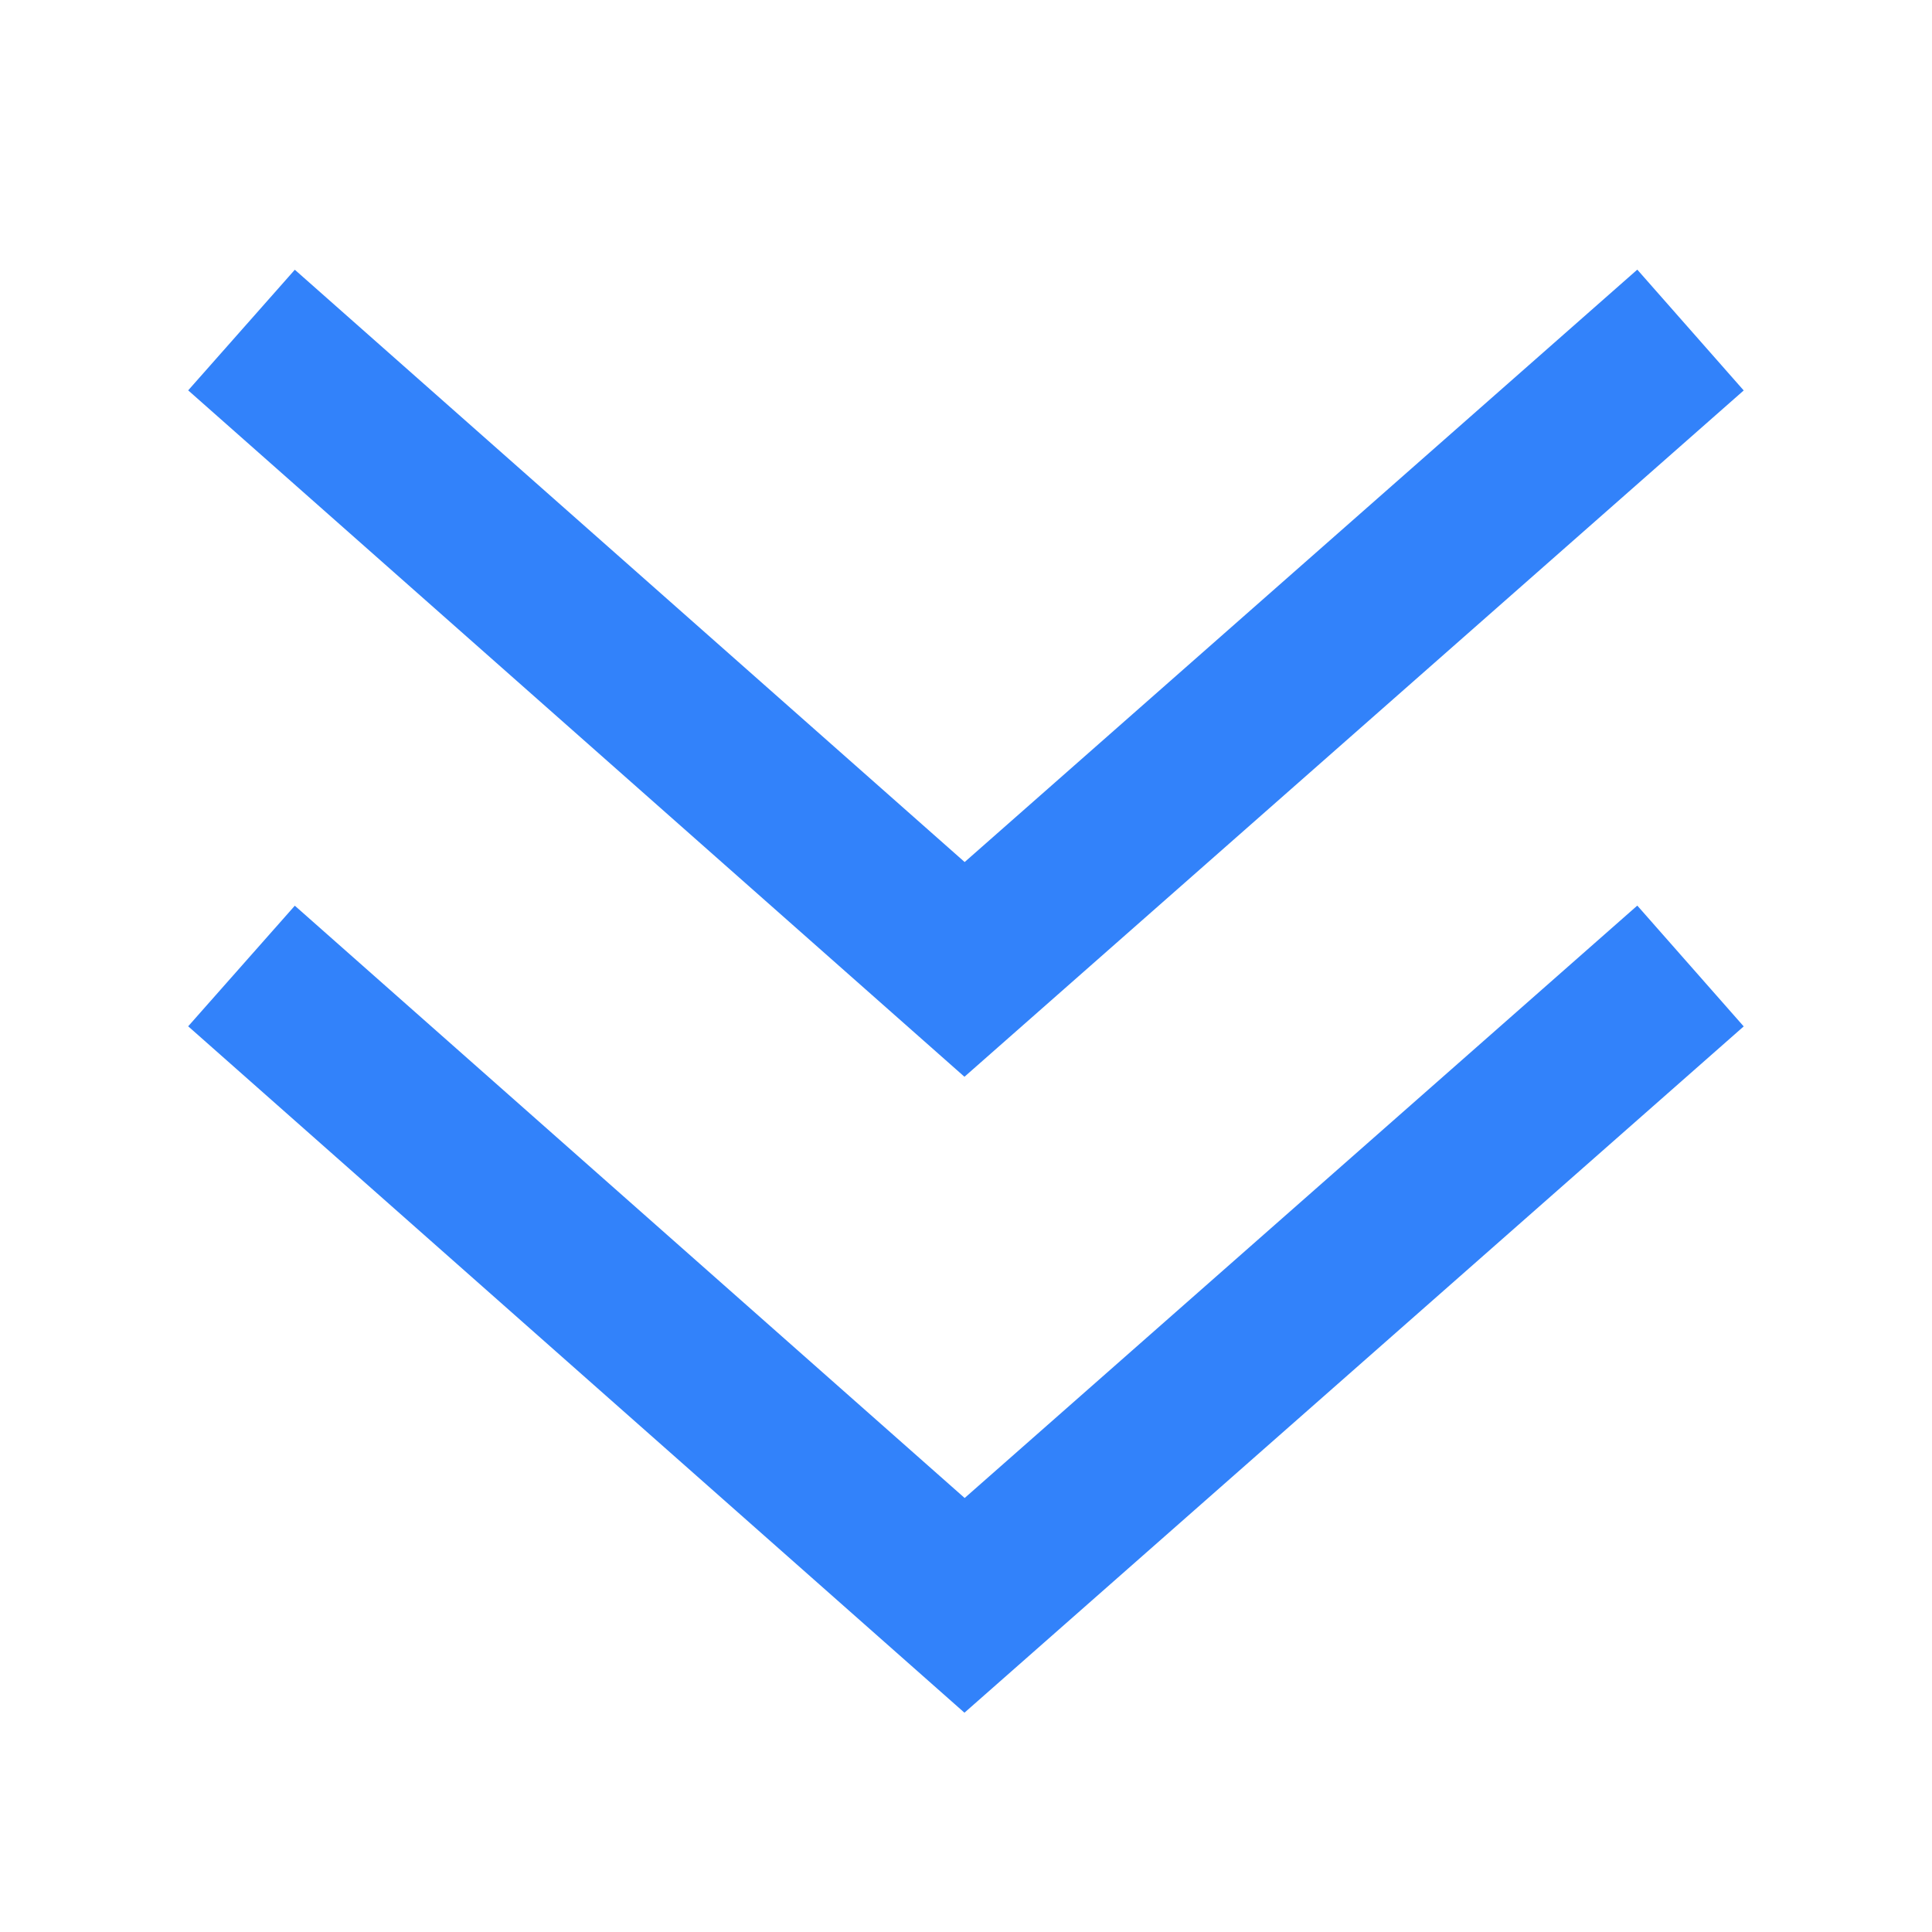
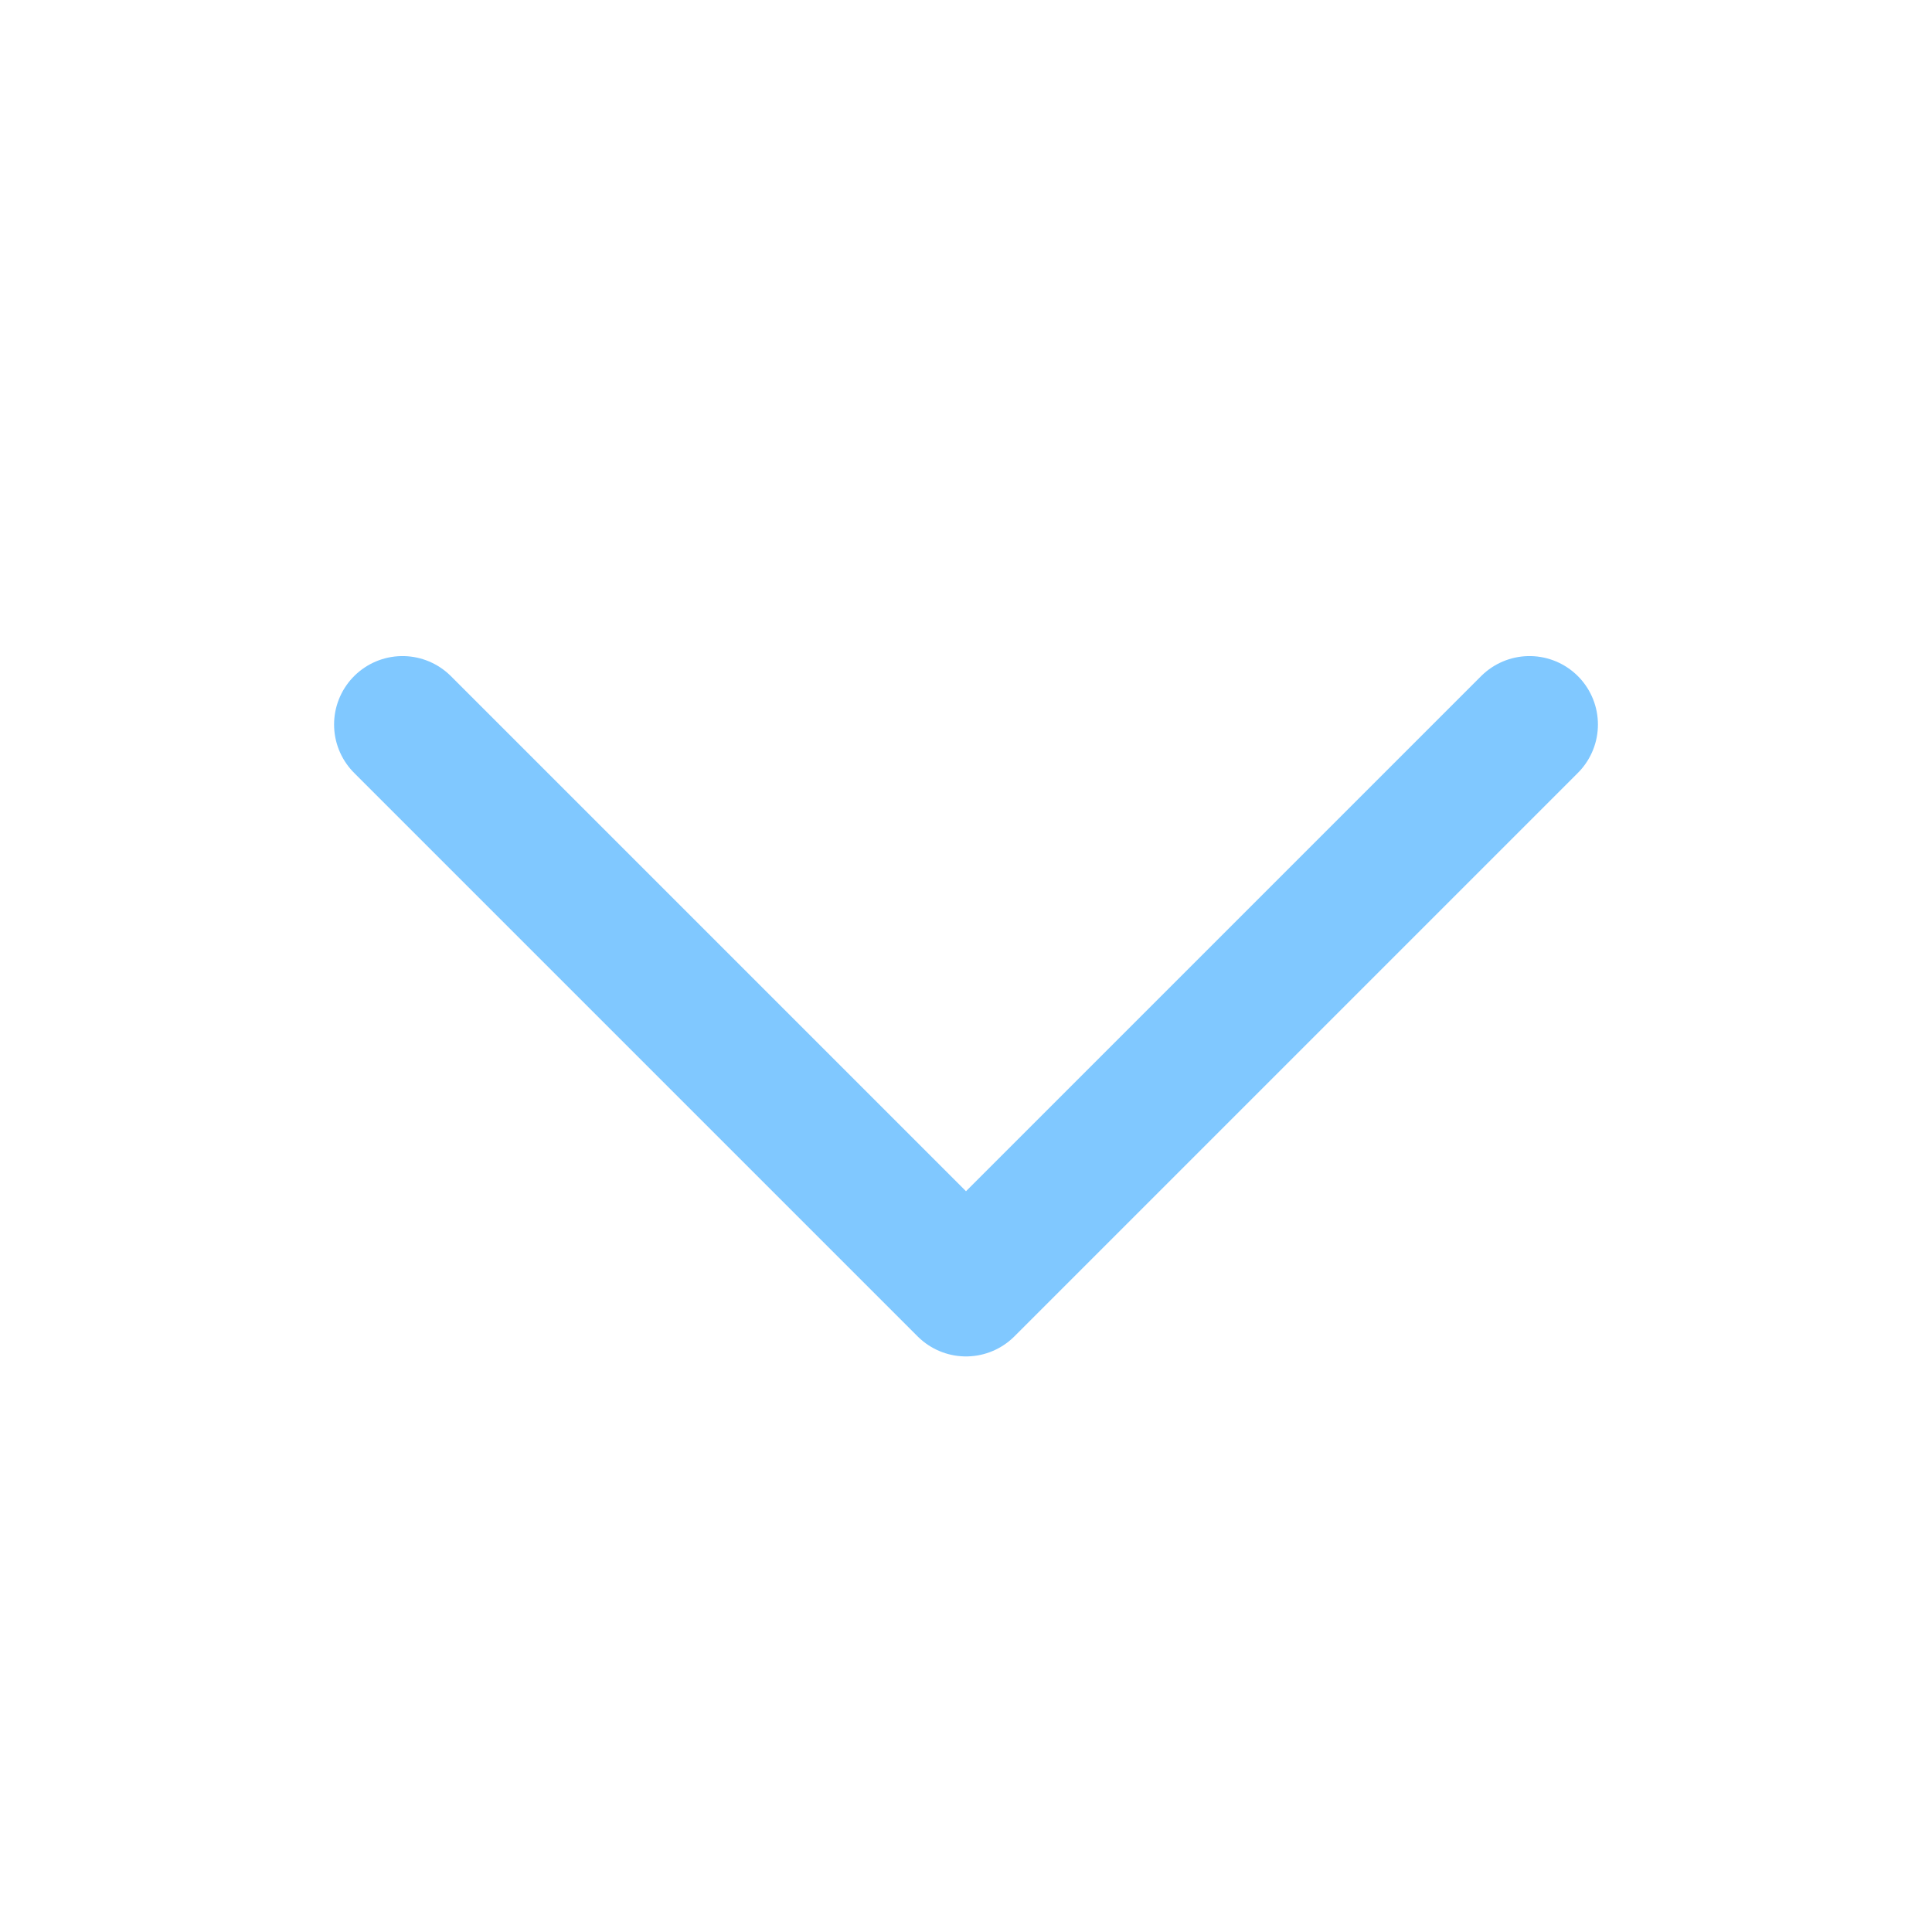
- <svg xmlns="http://www.w3.org/2000/svg" t="1679368724074" class="icon" viewBox="0 0 1024 1024" version="1.1" p-id="3810" width="32" height="32">
-   <path d="M511.29 793.97L156.26 480.04l-56.52 63.92 411.44 363.81L924.2 544.02l-56.4-64.04z" p-id="3811" fill="#3282FA" />
-   <path d="M924.2 206.95l-56.4-64.04L511.29 456.9 156.26 142.97 99.74 206.9l411.44 363.81z" p-id="3812" fill="#3282FA" />
+ <svg xmlns="http://www.w3.org/2000/svg" width="24" height="24" viewBox="0 0 24 24" fill="none" stroke="#80C8FF" stroke-width="1.7" stroke-linecap="round" stroke-linejoin="round">
+   <path d="m5 9 7 7 7-7" />
</svg>
